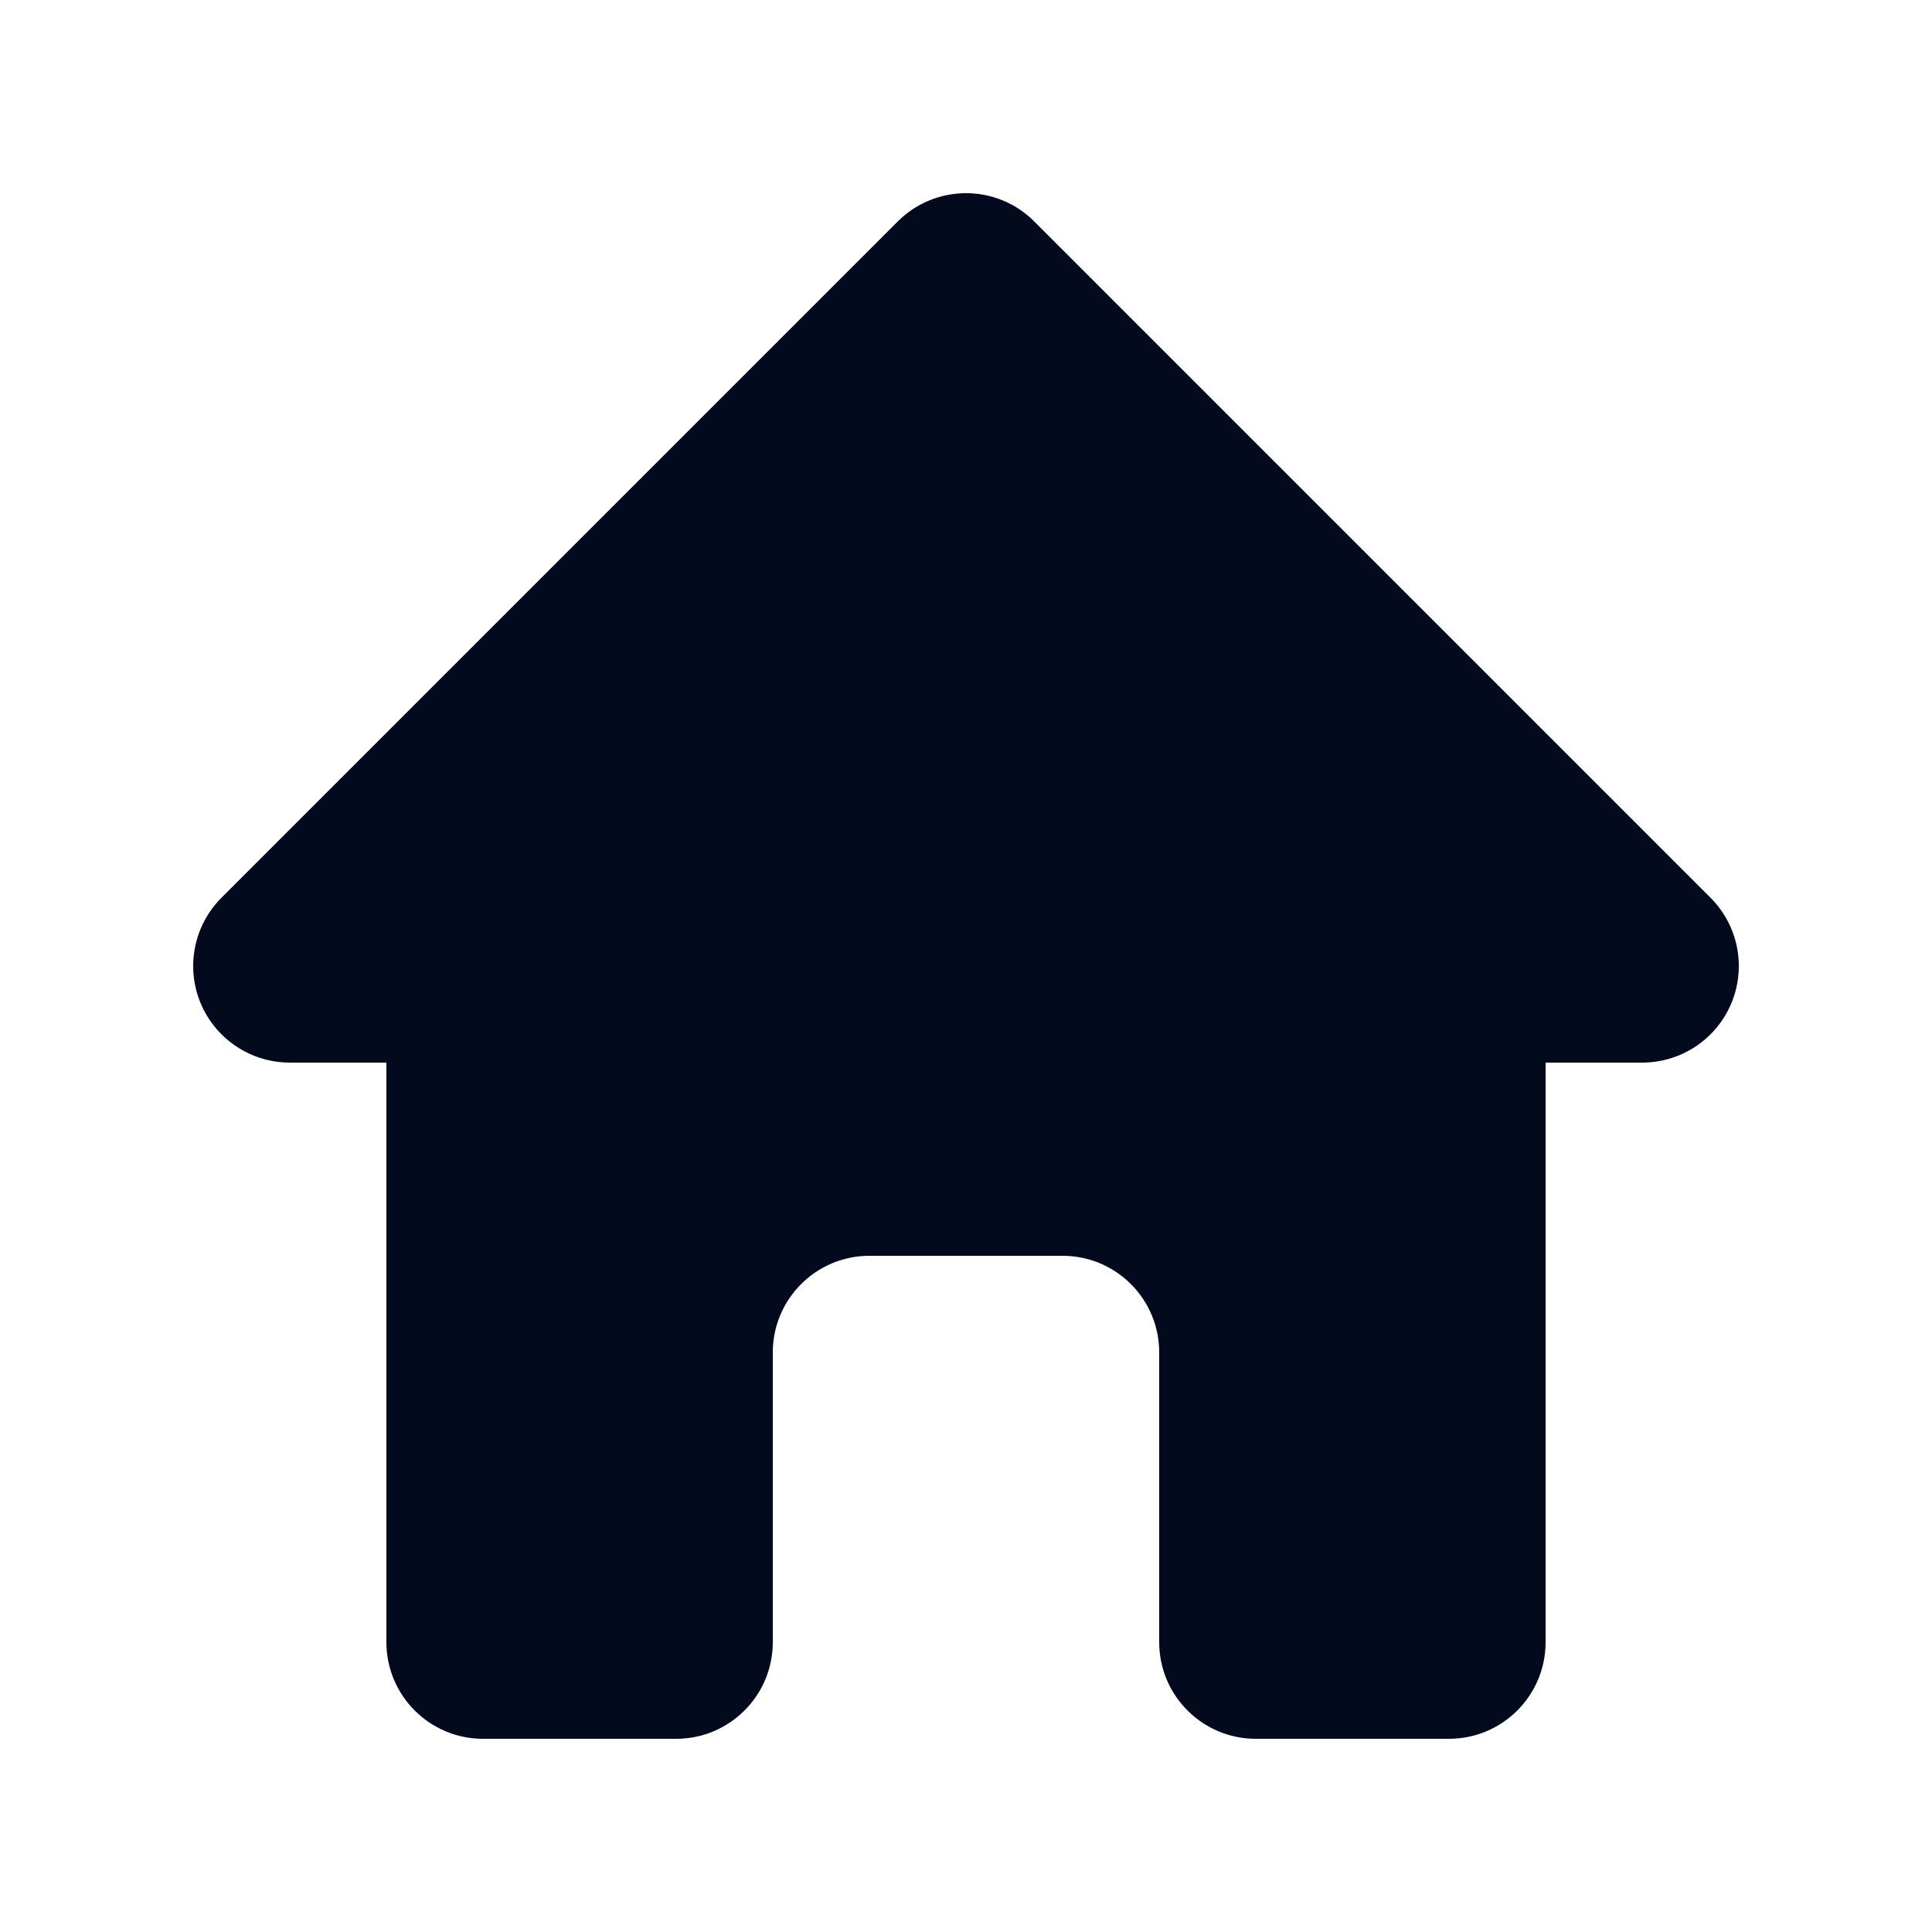
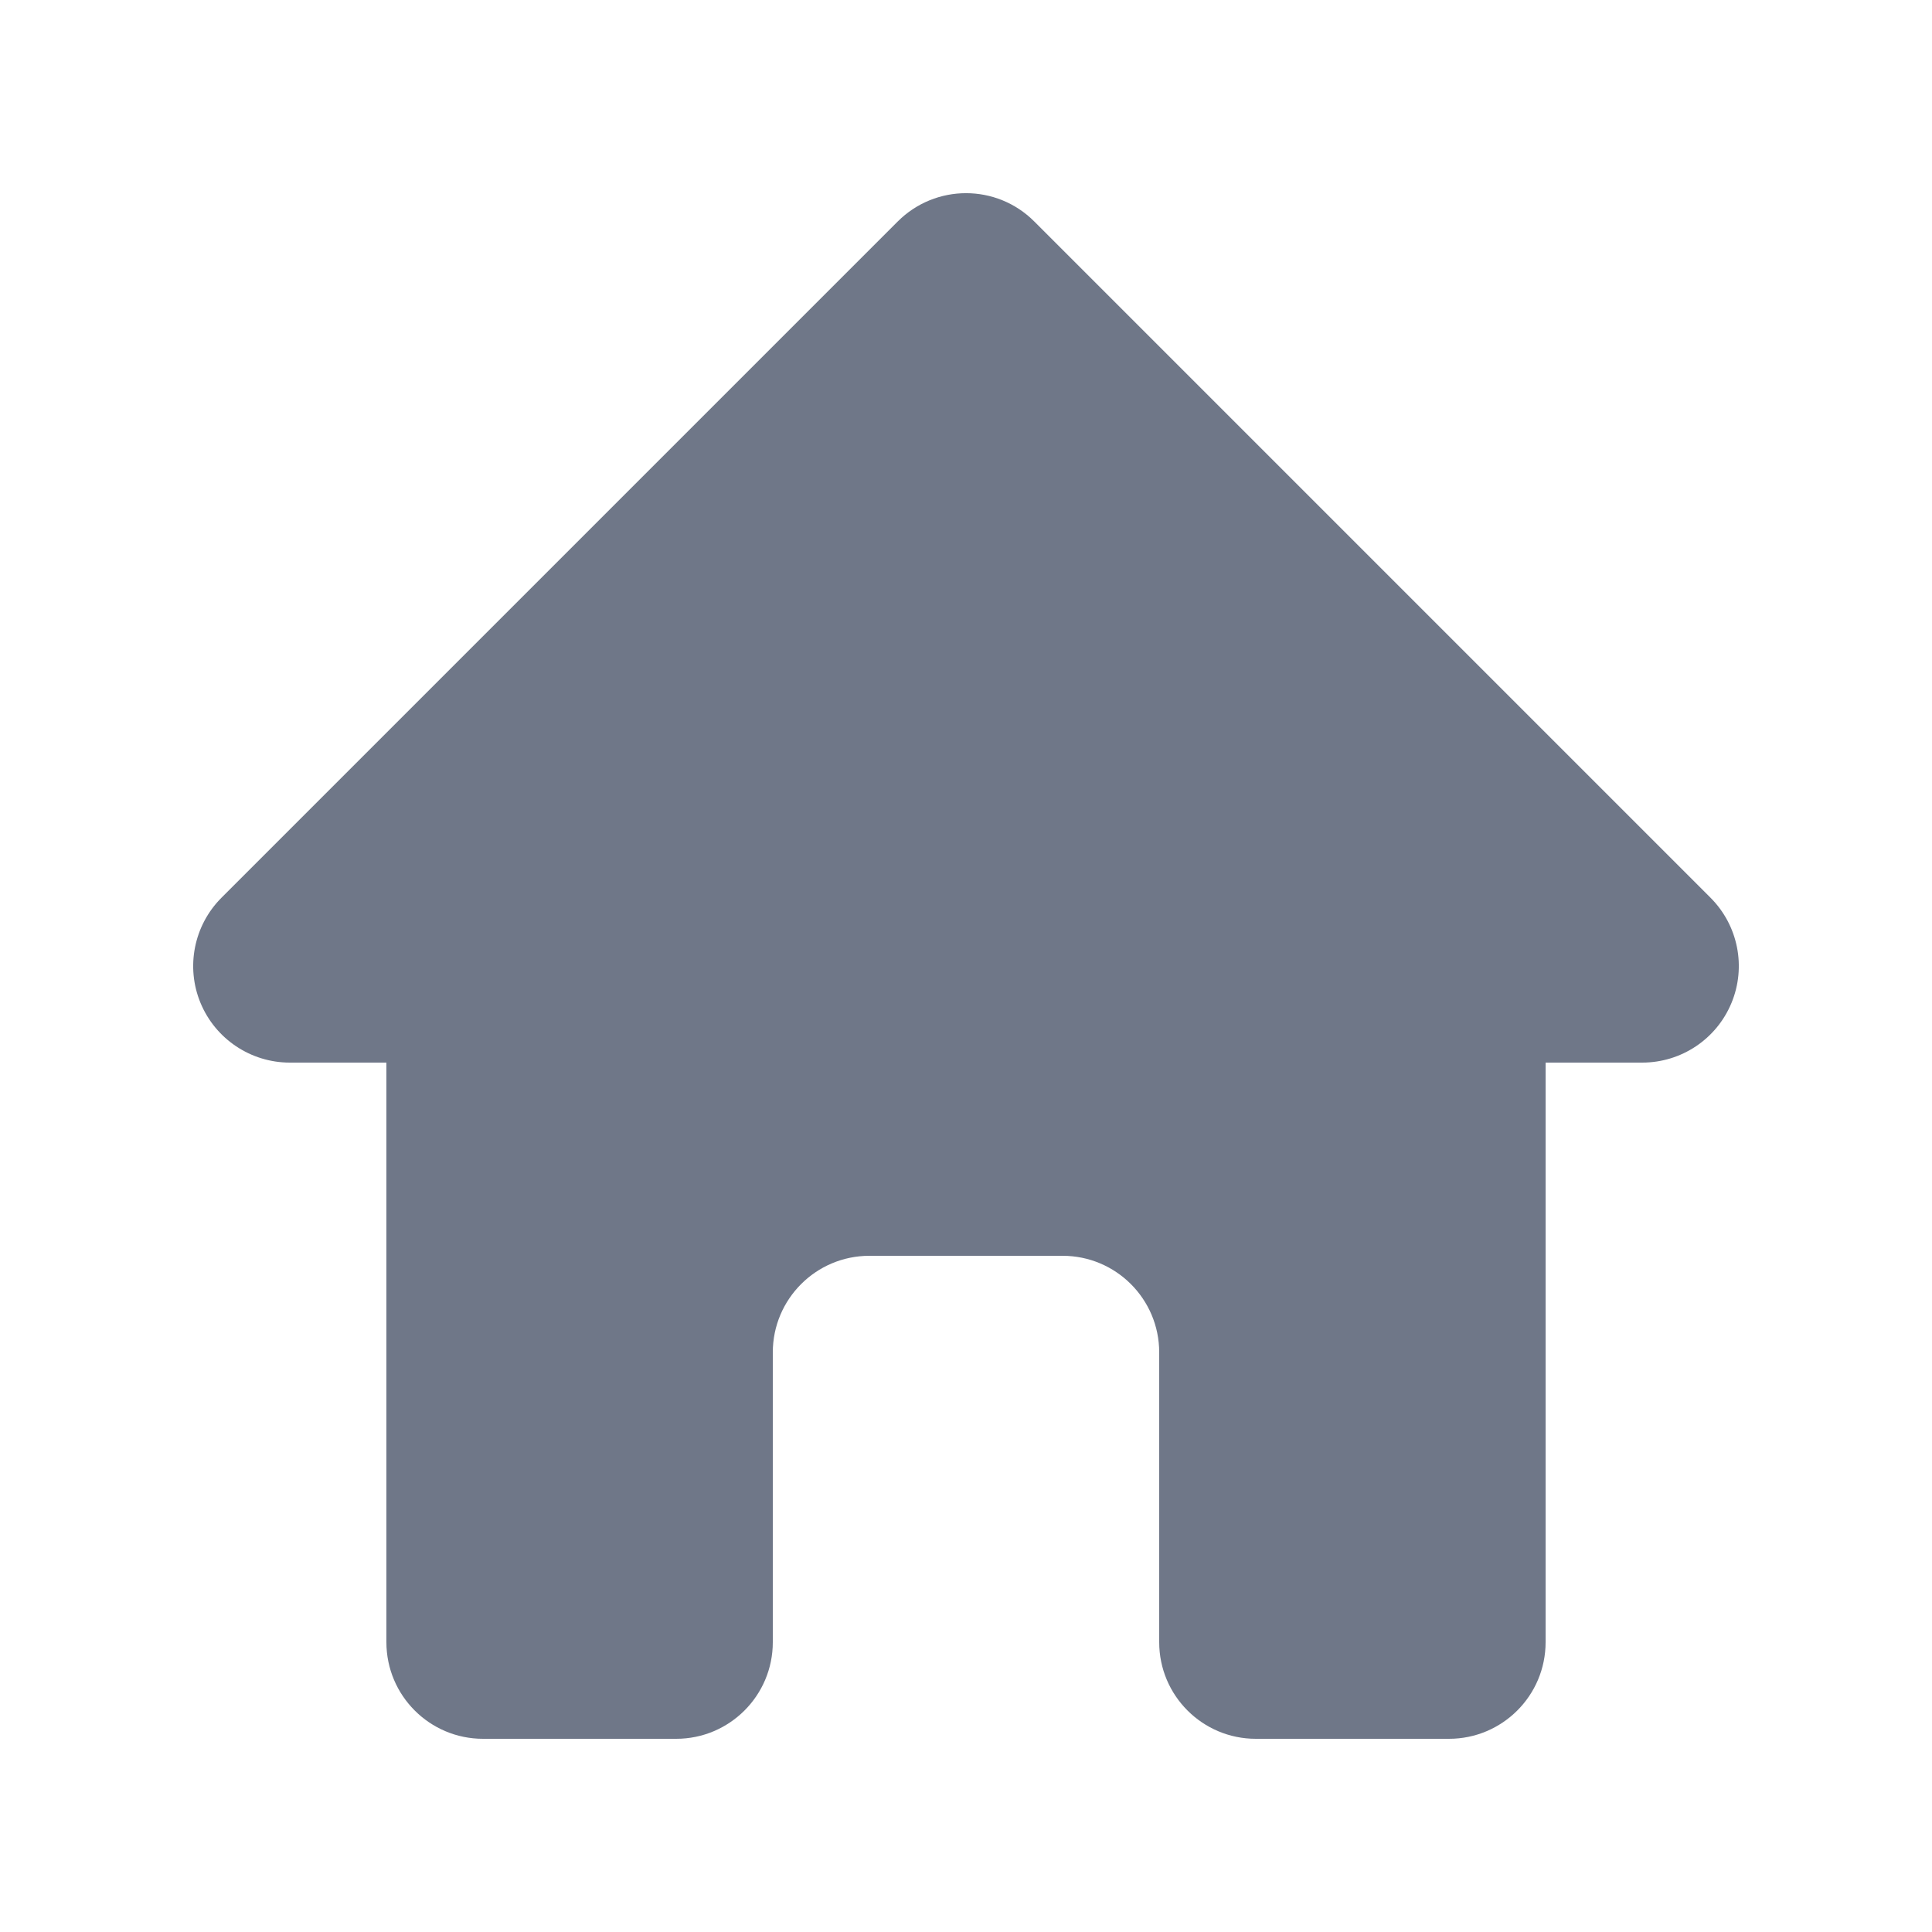
<svg xmlns="http://www.w3.org/2000/svg" viewBox="0 0 20 20" fill="none" height="20" width="20">
-   <path fill-rule="evenodd" clip-rule="evenodd" d="M9.293 2.293c0.391 -0.391 1.024 -0.391 1.414 0l7 7c0.286 0.286 0.372 0.716 0.217 1.09S17.404 11 17 11h-1v6c0 0.552 -0.448 1 -1 1h-2c-0.552 0 -1 -0.448 -1 -1v-3c0 -0.552 -0.448 -1 -1 -1H9c-0.552 0 -1 0.448 -1 1v3c0 0.552 -0.448 1 -1 1h-2c-0.552 0 -1 -0.448 -1 -1v-6h-1c-0.404 0 -0.769 -0.244 -0.924 -0.617s-0.069 -0.804 0.217 -1.09z" fill="#040a1d" stroke-width="1" />
+   <path fill-rule="evenodd" clip-rule="evenodd" d="M9.293 2.293c0.391 -0.391 1.024 -0.391 1.414 0l7 7c0.286 0.286 0.372 0.716 0.217 1.09S17.404 11 17 11h-1v6c0 0.552 -0.448 1 -1 1h-2c-0.552 0 -1 -0.448 -1 -1v-3c0 -0.552 -0.448 -1 -1 -1H9c-0.552 0 -1 0.448 -1 1v3c0 0.552 -0.448 1 -1 1h-2c-0.552 0 -1 -0.448 -1 -1v-6h-1c-0.404 0 -0.769 -0.244 -0.924 -0.617s-0.069 -0.804 0.217 -1.09z" fill="#6f7788" stroke-width="1" />
</svg>
